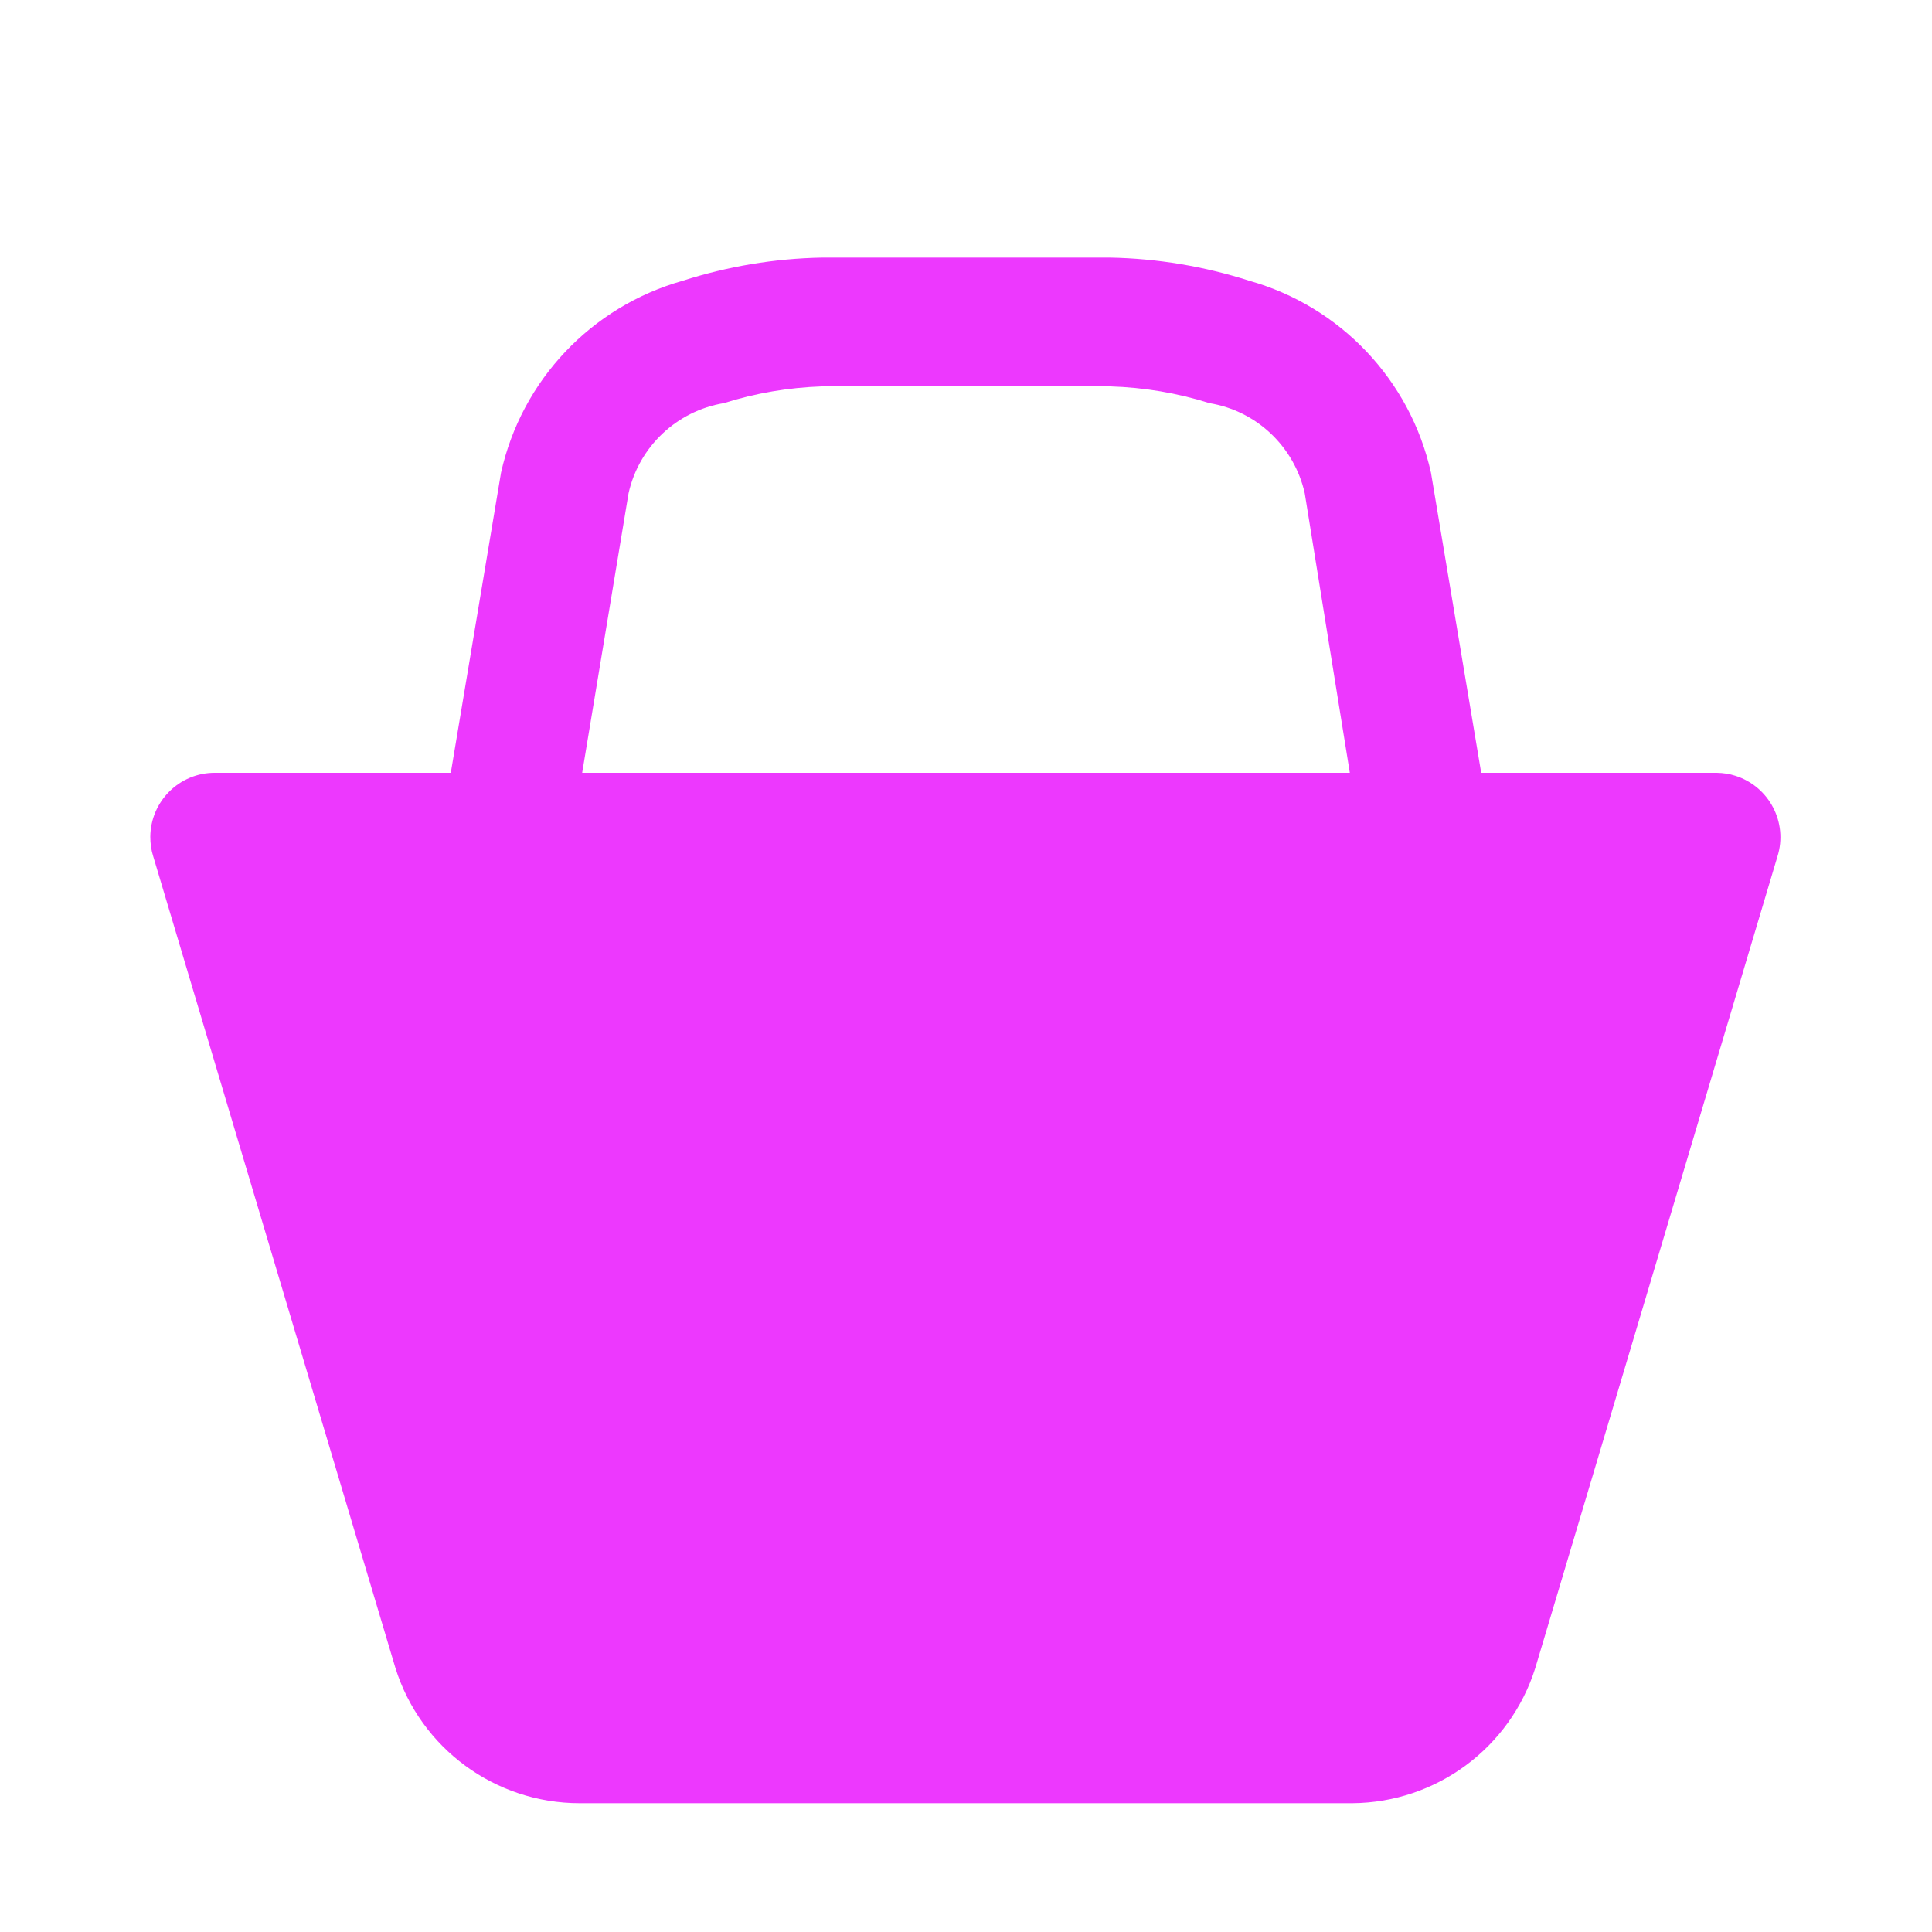
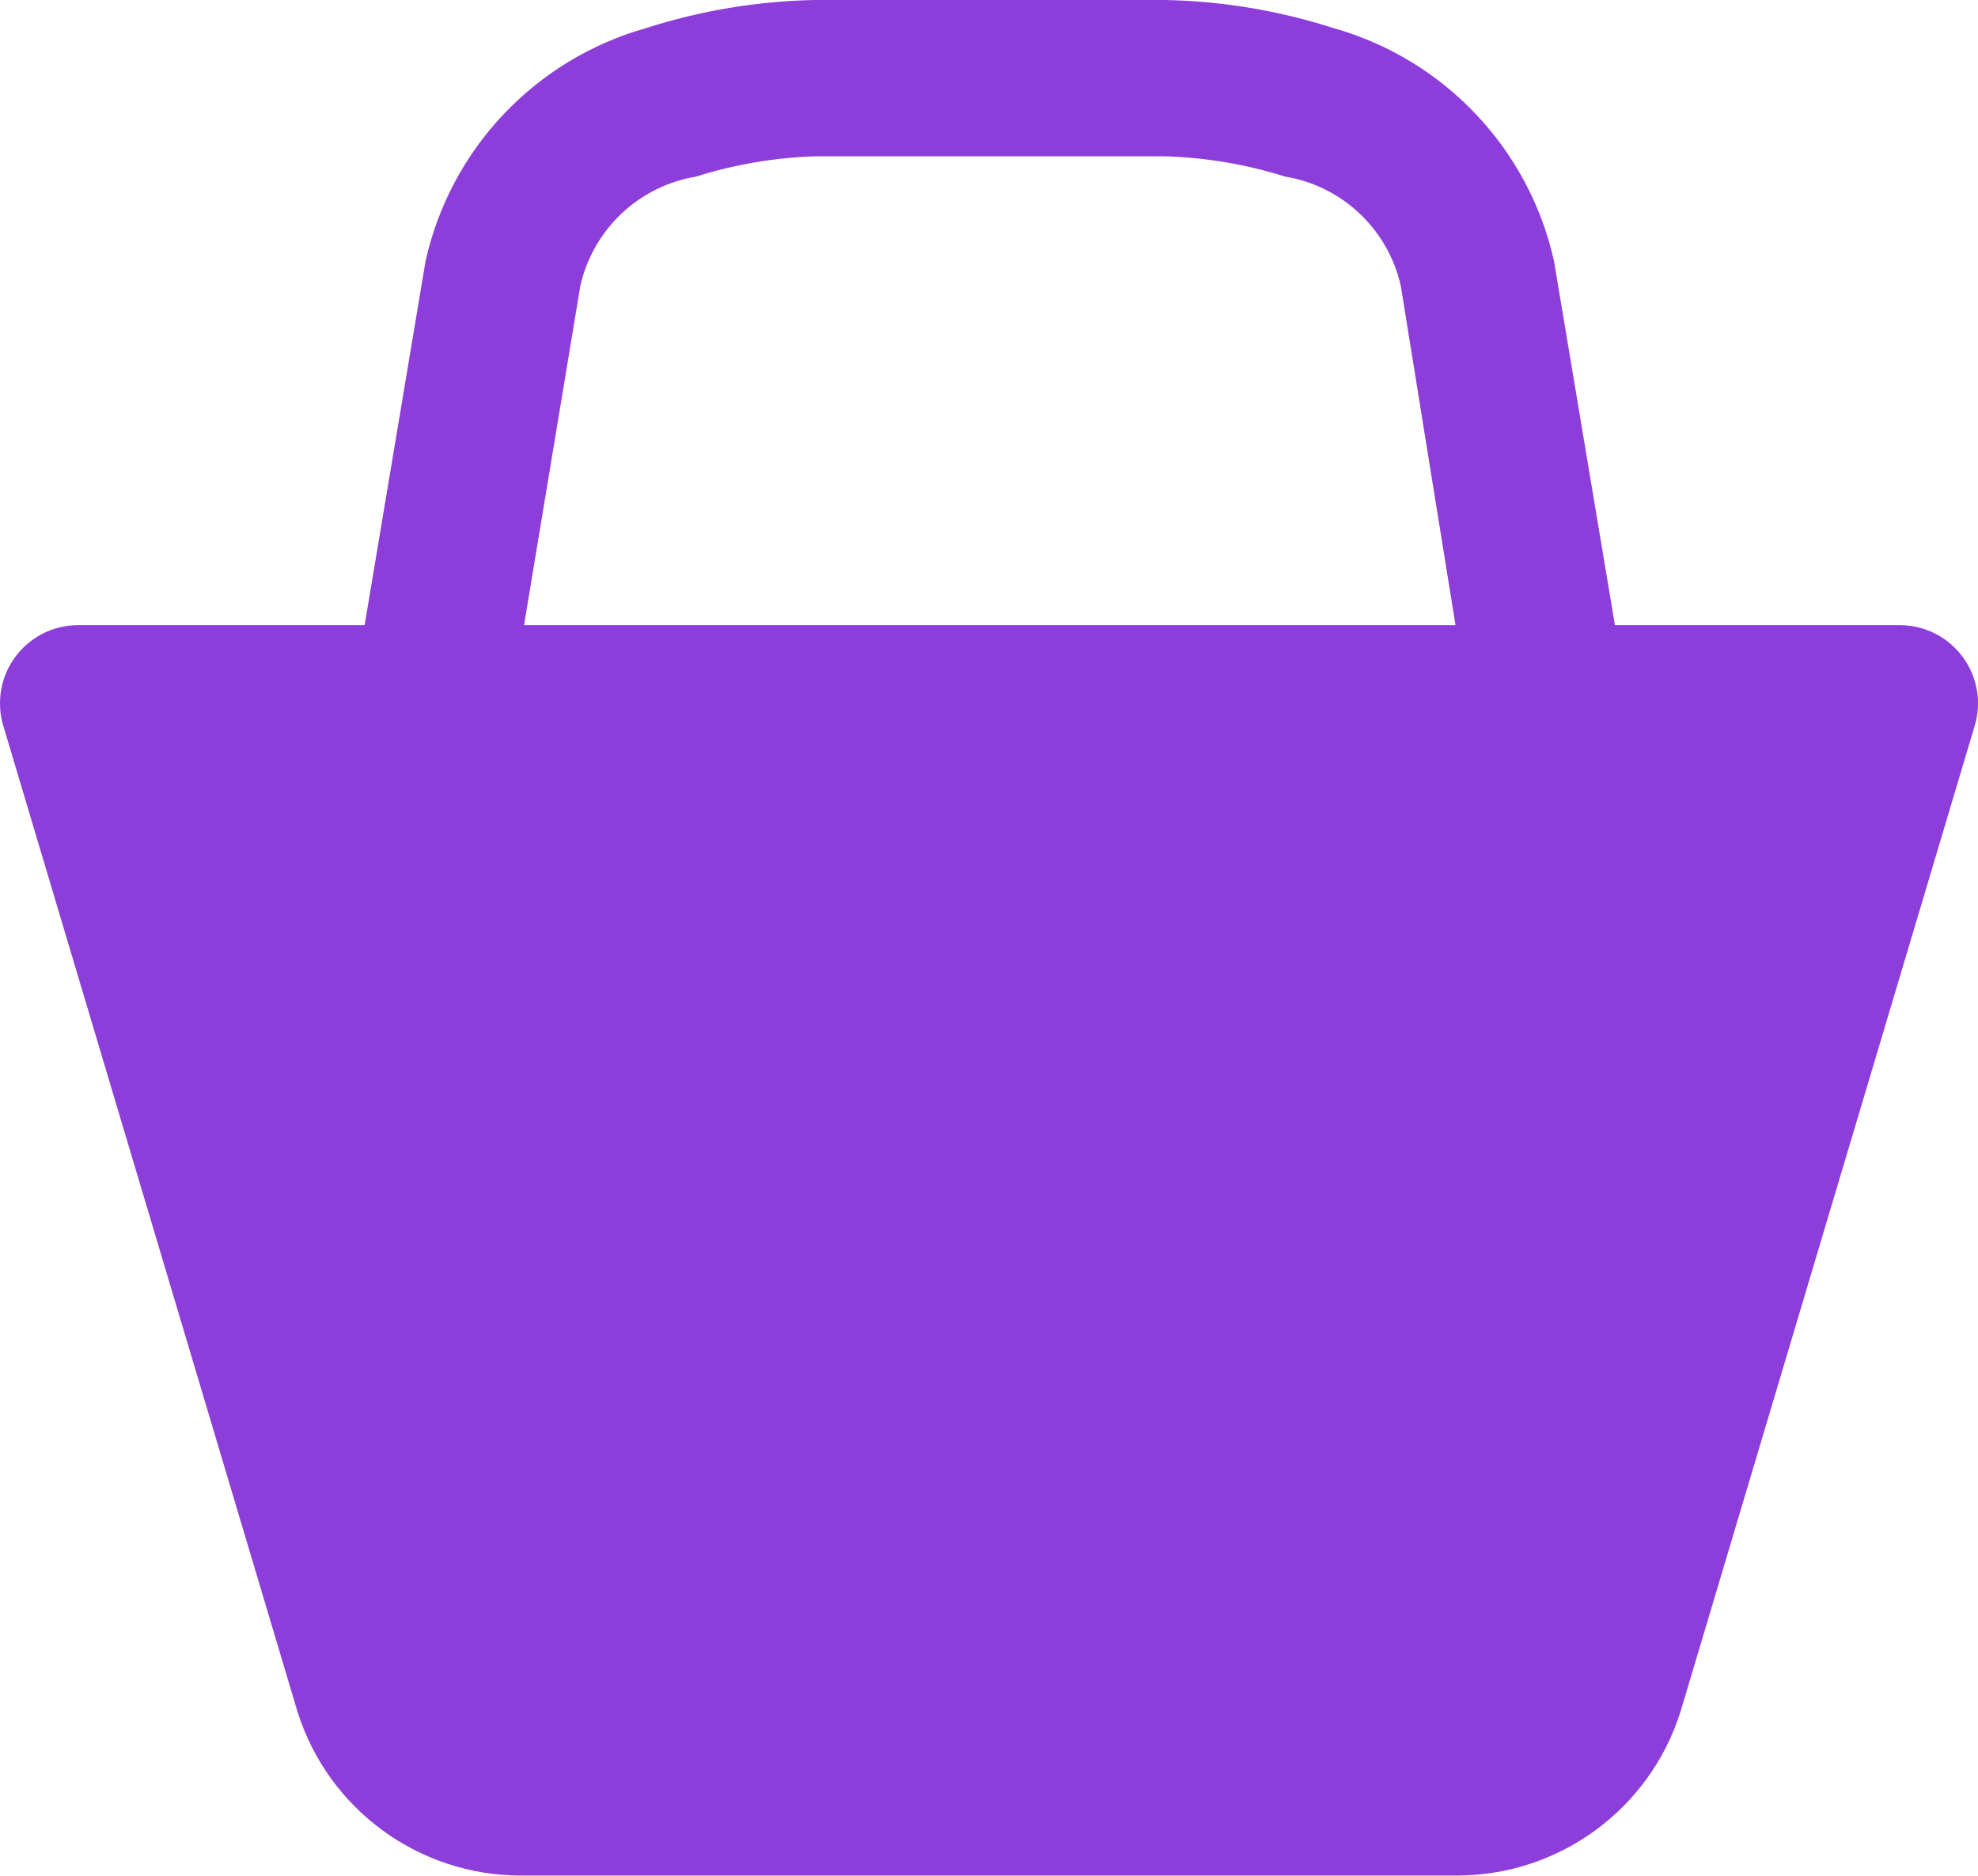
- <svg xmlns="http://www.w3.org/2000/svg" version="1.1" id="shop-15" width="15px" height="15px" viewBox="0 0 15 15">
+ <svg xmlns="http://www.w3.org/2000/svg" version="1.1" id="shop-15" width="12.656" height="12" viewBox="0 0 12.656 12">
  <defs id="defs7" />
-   <path d="M13.33,6H11.5l-0.39-2.33c-0.16-0.718-0.702-1.29-1.41-1.49C9.351,2.068,8.987,2.007,8.62,2H6.38  C6.013,2.007,5.649,2.068,5.3,2.18C4.592,2.38,4.05,2.952,3.89,3.67L3.5,6H1.67C1.394,5.998,1.169,6.221,1.167,6.497  C1.167,6.549,1.174,6.601,1.19,6.65l1.88,6.3l0,0C3.266,13.575,3.845,14,4.5,14h6c0.651-0.005,1.225-0.429,1.42-1.05  l0,0l1.88-6.3c0.083-0.263-0.064-0.544-0.327-0.627C13.427,6.008,13.379,6.001,13.33,6z M4.52,6l0.36-2.17  c0.081-0.362,0.374-0.639,0.74-0.7C5.866,3.052,6.122,3.009,6.38,3h2.24c0.261,0.008,0.52,0.051,0.77,0.13  c0.366,0.06,0.659,0.338,0.74,0.7L10.48,6h-6H4.52z" id="path2" style="fill:#ed38fe;fill-opacity:1" />
+   <path d="m 12.163,4 h -1.83 L 9.943,1.67 c -0.16,-0.718 -0.702,-1.29 -1.41,-1.49 -0.349,-0.112 -0.713,-0.173 -1.08,-0.18 h -2.24 c -0.367,0.007 -0.731,0.068 -1.08,0.18 -0.708,0.2 -1.25,0.772 -1.41,1.49 l -0.39,2.33 H 0.503 C 0.227,3.998 0.002,4.221 8.4381593e-6,4.497 -2.9156184e-4,4.549 0.007,4.601 0.023,4.65 l 1.88,6.3 v 0 c 0.196,0.625 0.775,1.05 1.43,1.05 h 6 c 0.651,-0.005 1.225,-0.429 1.42,-1.05 v 0 l 1.88,-6.3 c 0.083,-0.263 -0.064,-0.544 -0.327,-0.627 -0.046,-0.015 -0.095,-0.022 -0.143,-0.023 z m -8.81,0 0.36,-2.17 c 0.081,-0.362 0.374,-0.639 0.74,-0.7 0.246,-0.078 0.502,-0.121 0.76,-0.13 h 2.24 c 0.261,0.008 0.52,0.051 0.77,0.13 0.366,0.06 0.659,0.338 0.74,0.7 l 0.35,2.17 h -6 z" id="path2" style="fill:#8d3dda;fill-opacity:1" />
</svg>
